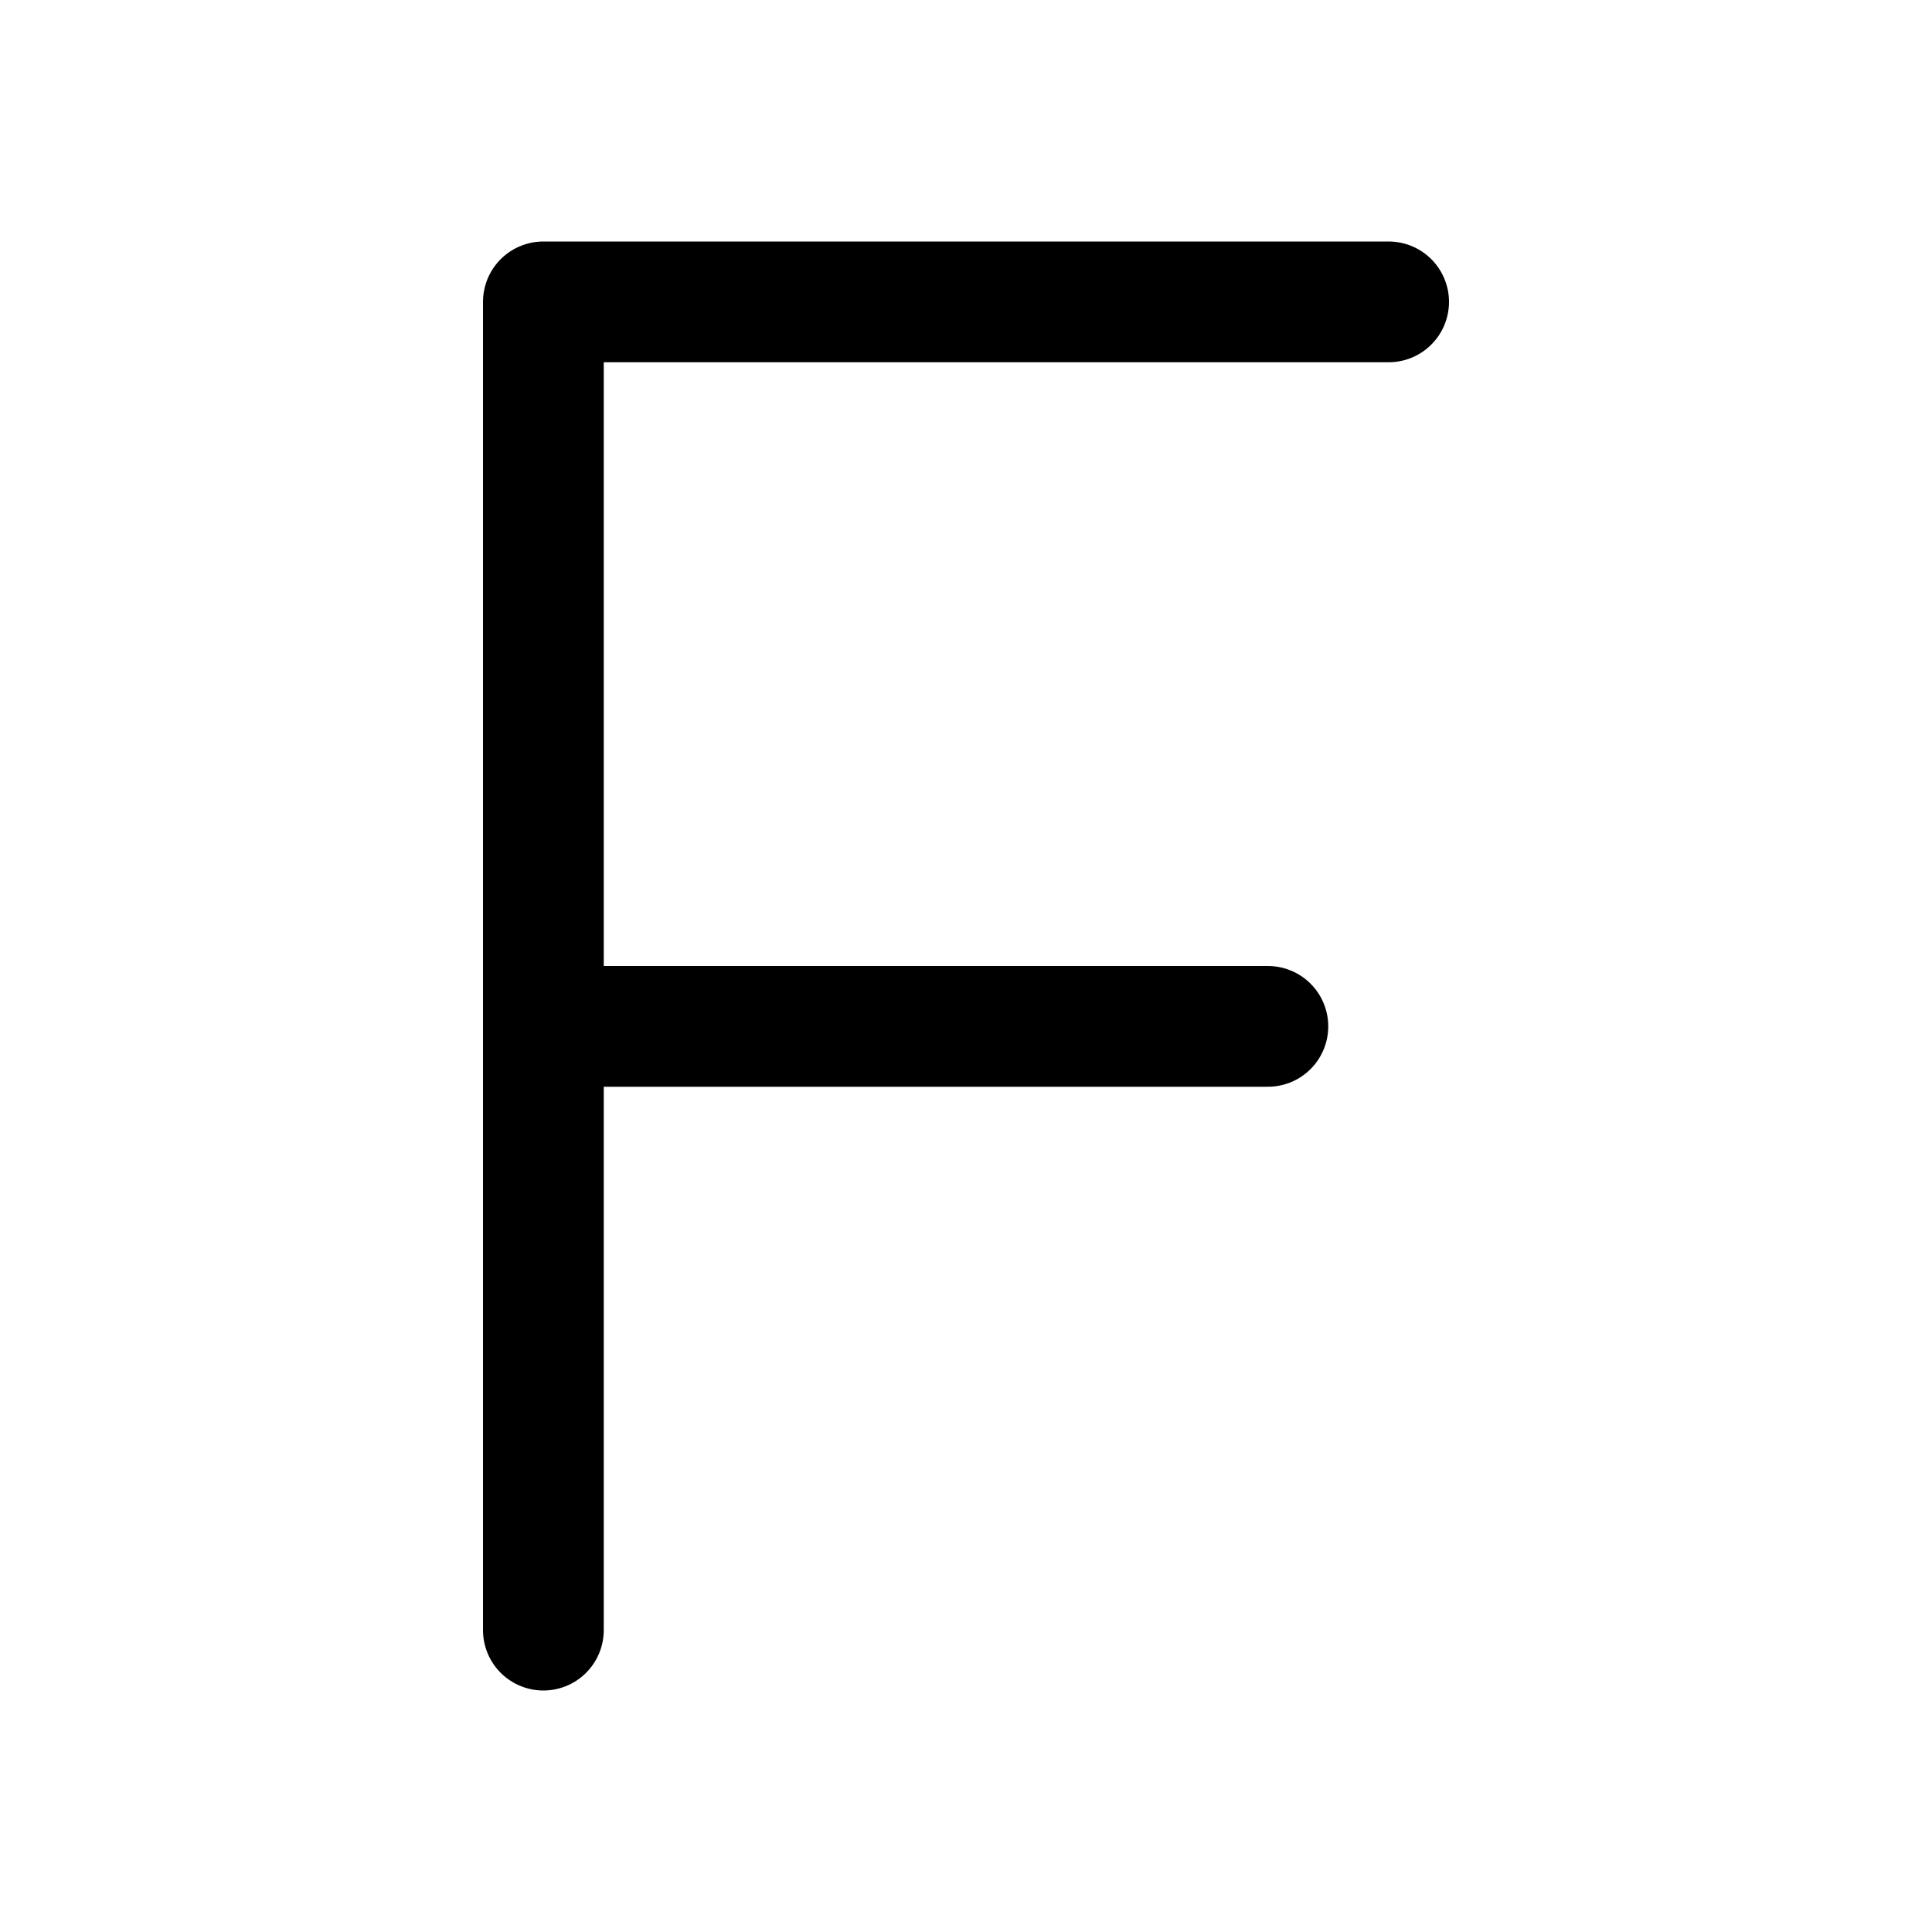
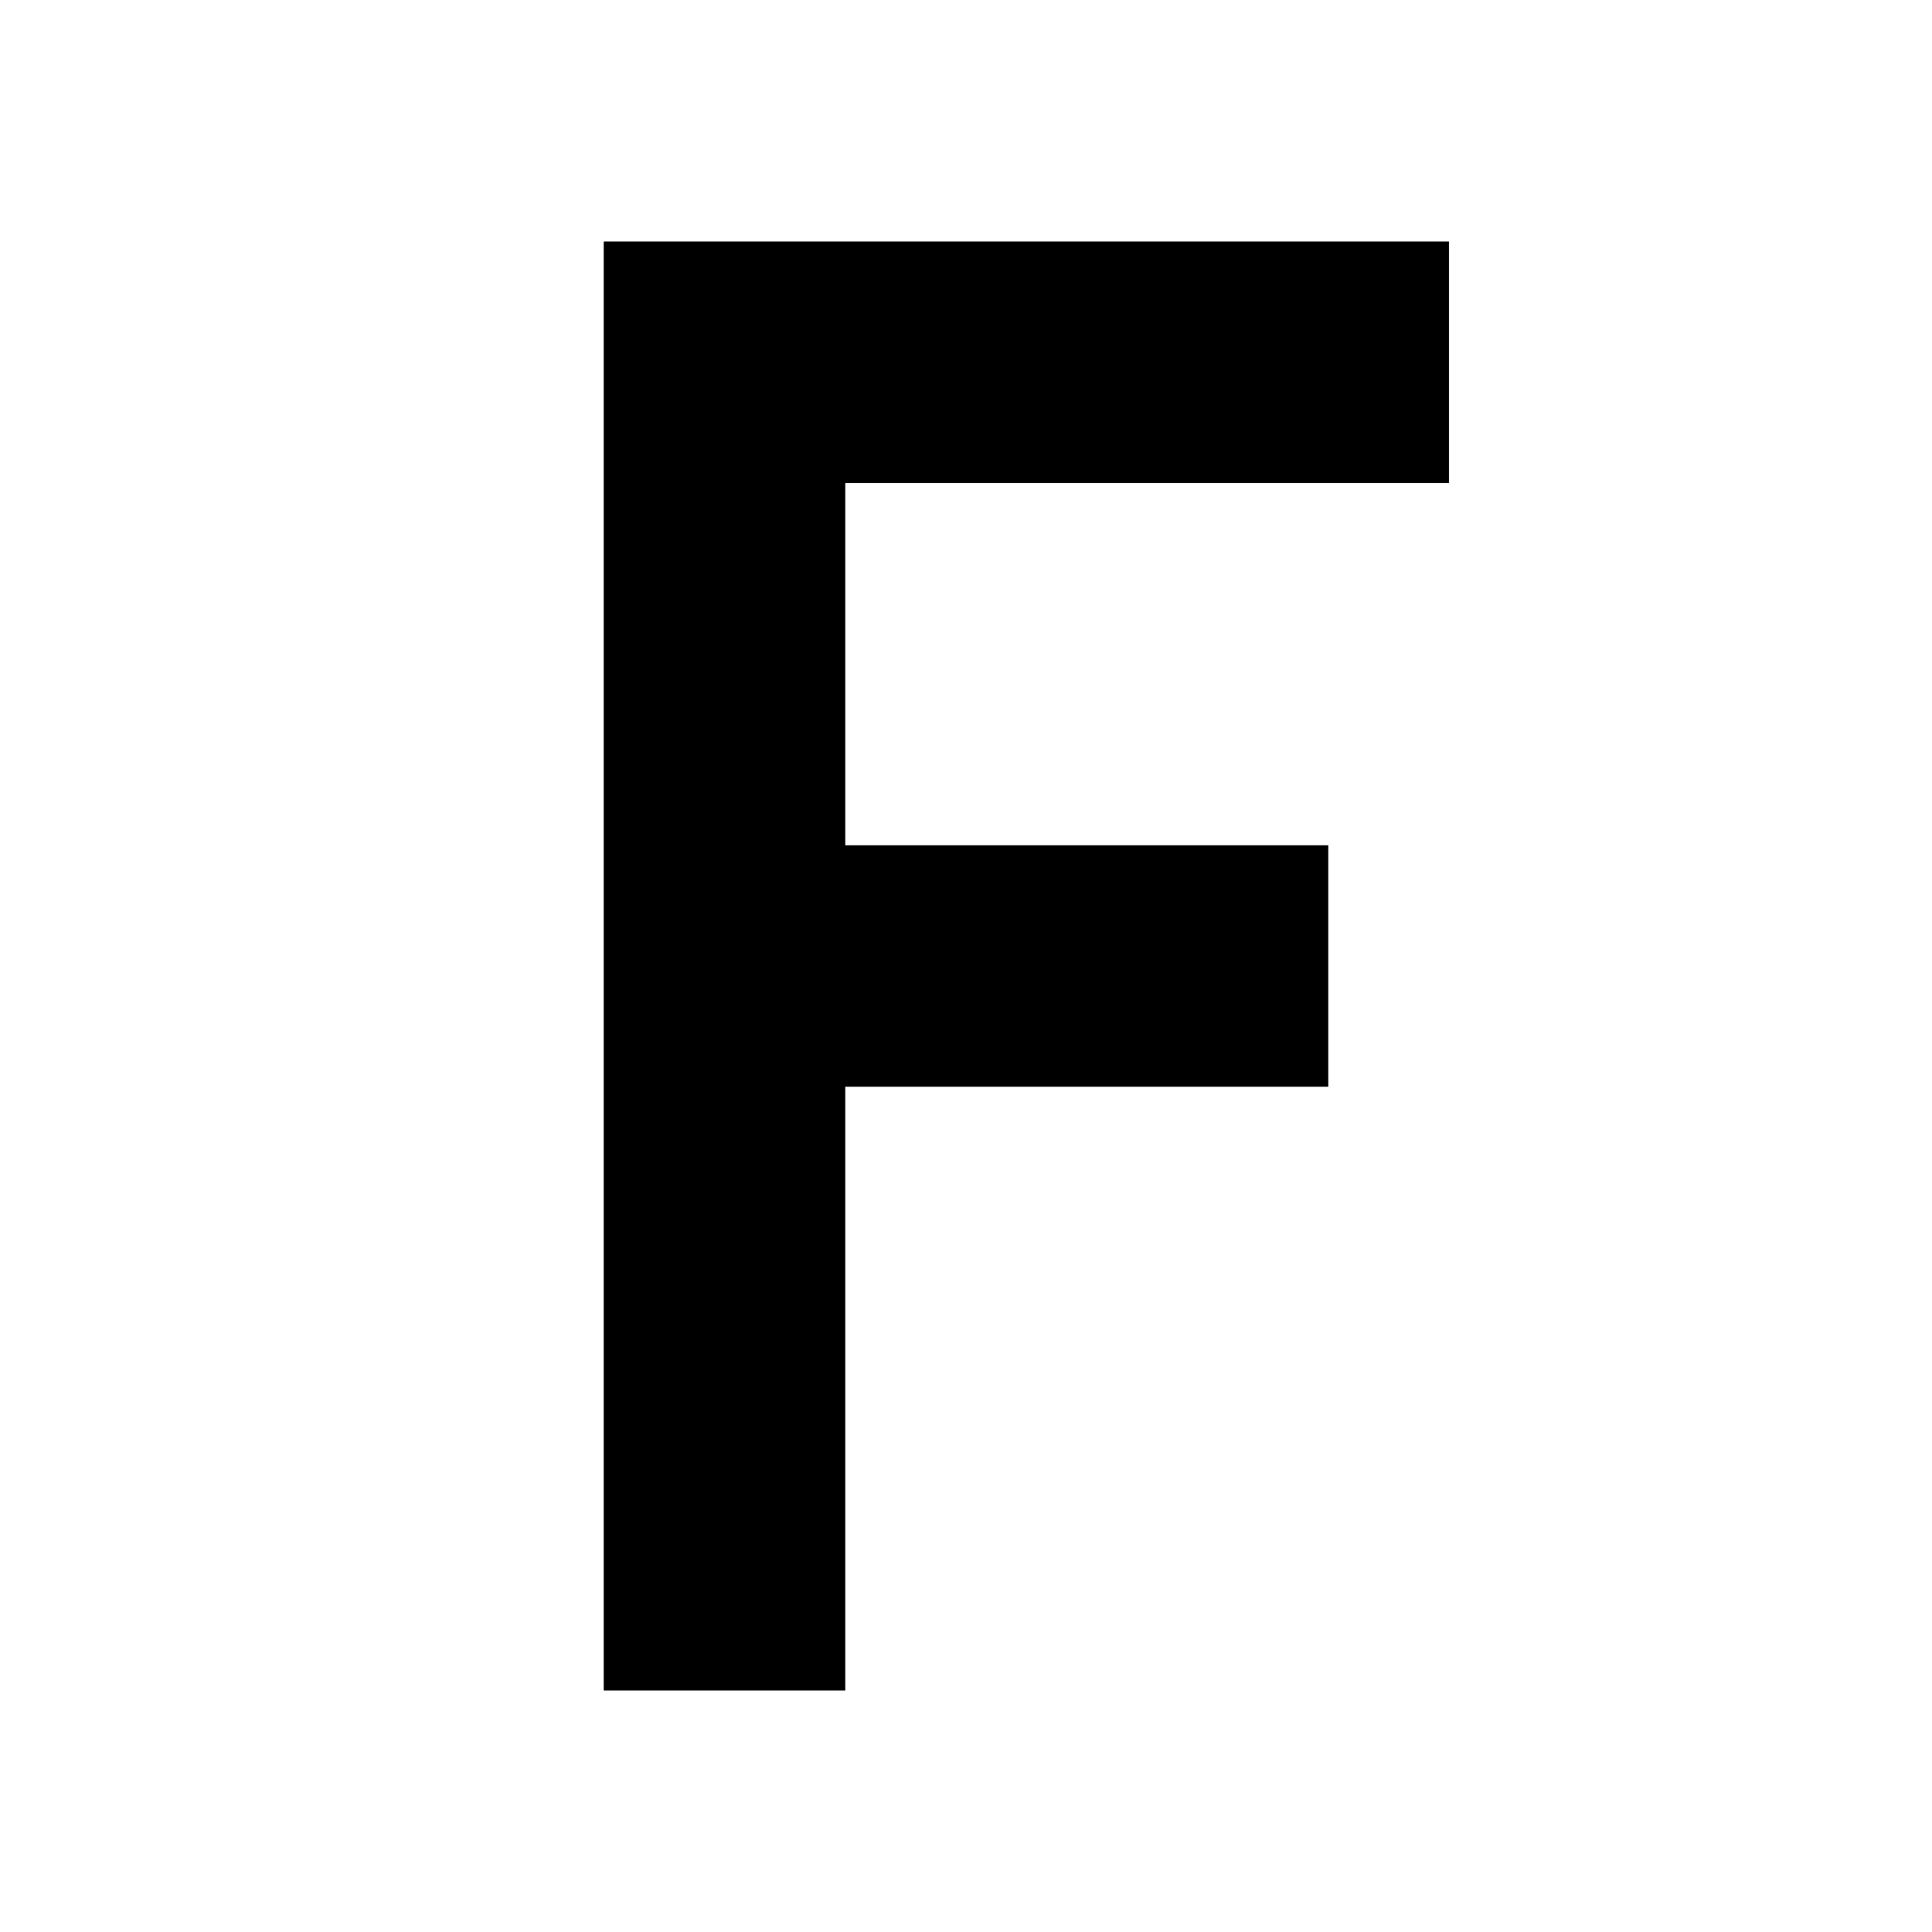
<svg xmlns="http://www.w3.org/2000/svg" width="16" height="16" viewBox="0 0 16 16" fill="none" stroke="currentColor" stroke-width="1" stroke-linecap="round" stroke-linejoin="round">
-   <path d="M10.5 8.5h-6M11.5 2.5h-7v11" />
+   <path d="M5 2h7v2H7v3h4v2H7v5H5z" fill="currentColor" stroke="none" />
</svg>
